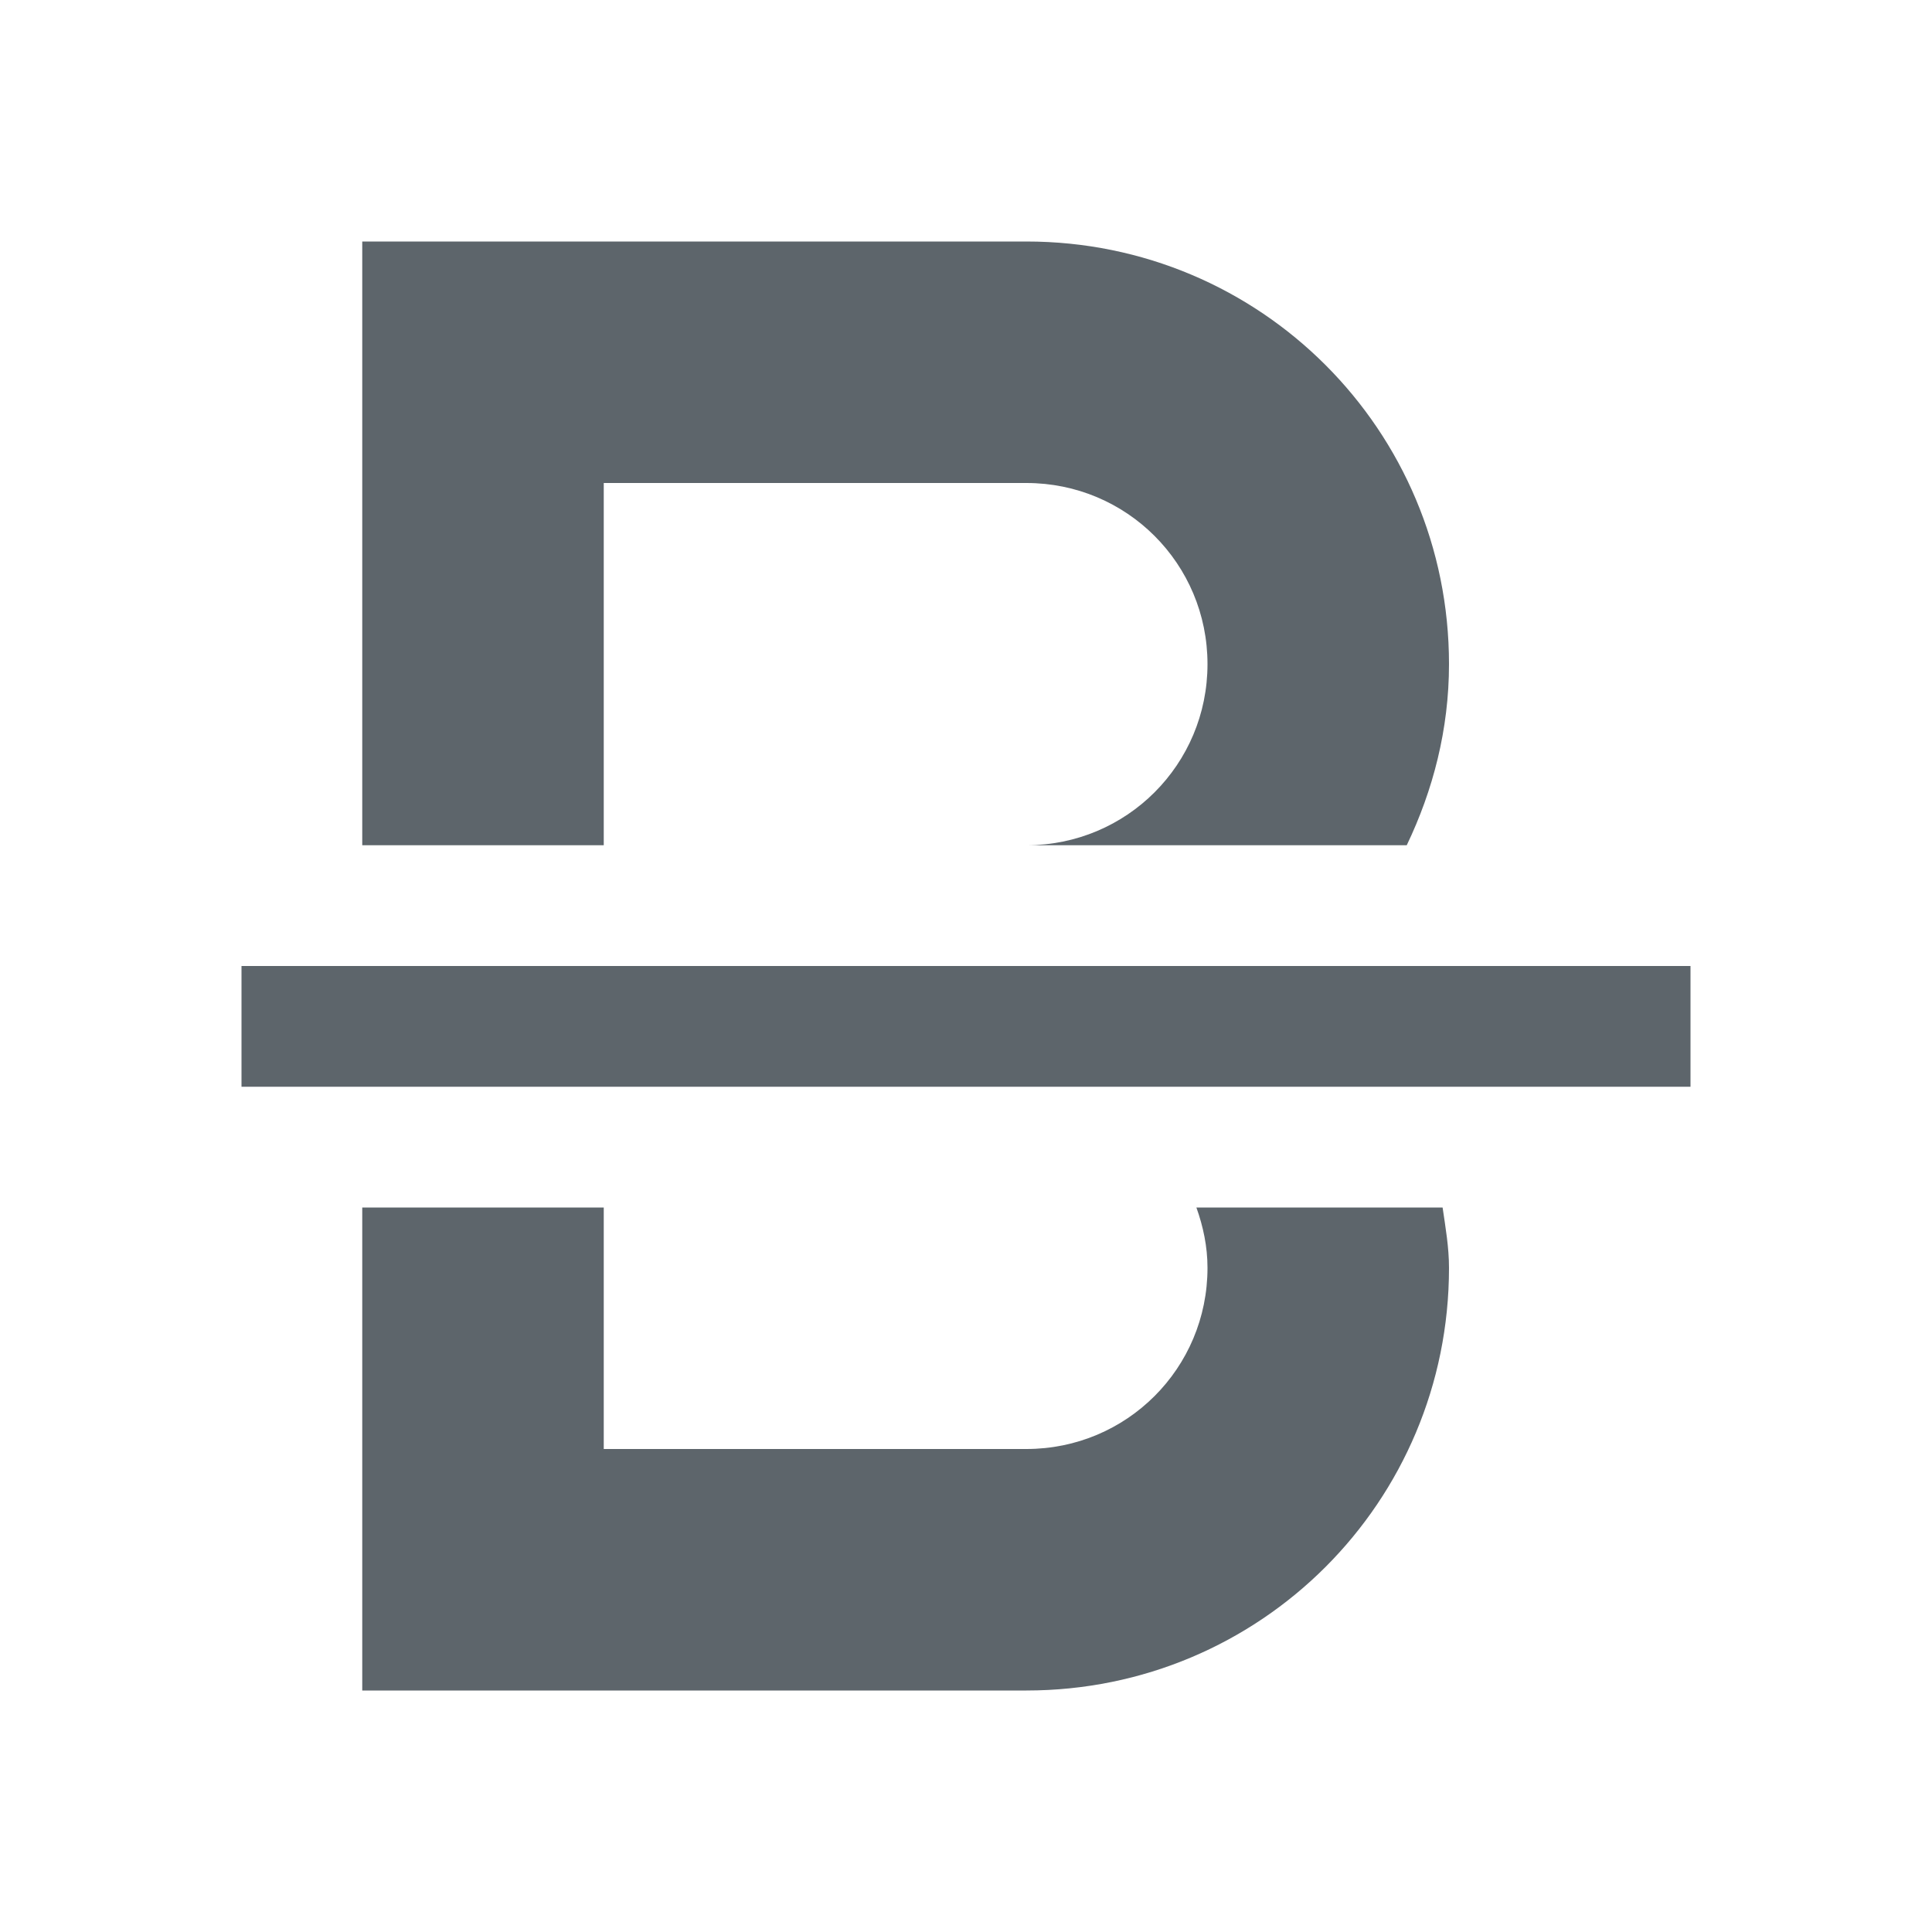
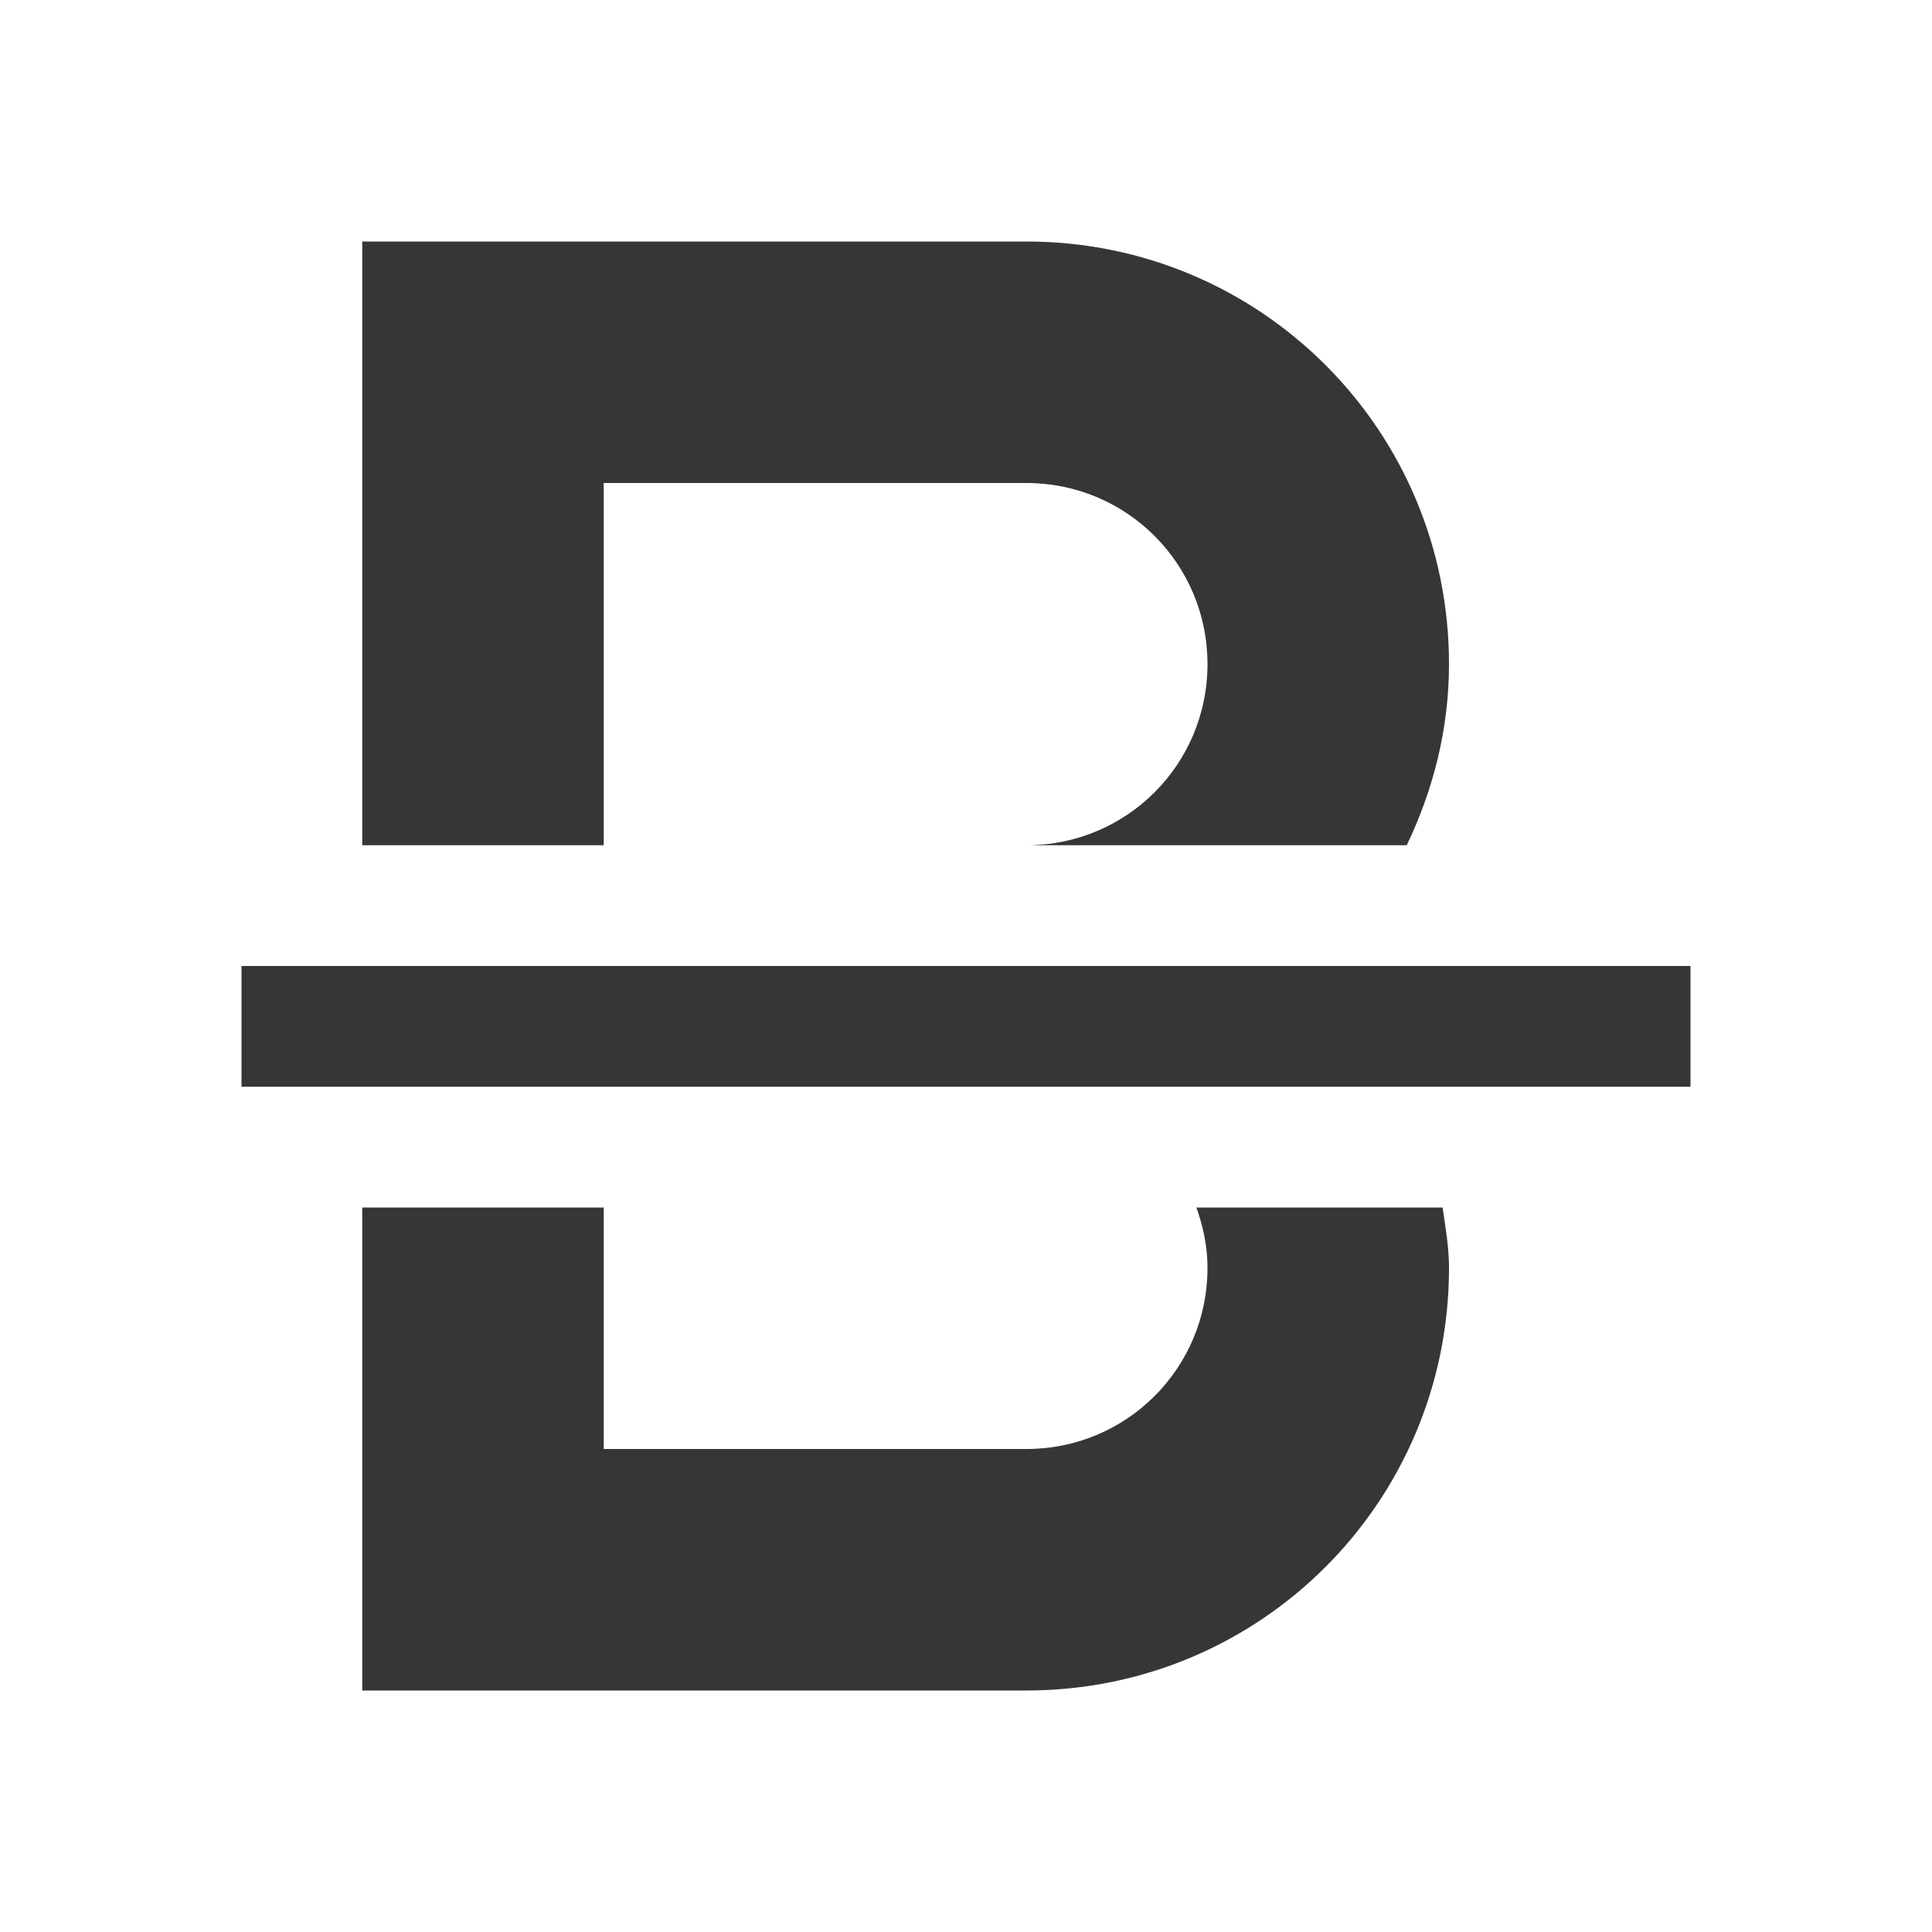
<svg xmlns="http://www.w3.org/2000/svg" width="16" height="16" version="1.1">
-   <path d="m3 2v2 3h2v-3h3.5c0.831 0 1.5 0.669 1.5 1.5s-0.669 1.5-1.5 1.5h3.15c0.218-0.455 0.35-0.96 0.35-1.5 0-1.939-1.561-3.5-3.5-3.5h-1.5-2-2zm0 8v4h2 1.5 0.5 1.5c1.939 0 3.5-1.561 3.5-3.5 0-0.171-0.029-0.335-0.053-0.5h-2.039c0.056 0.157 0.092 0.323 0.092 0.5 0 0.831-0.669 1.5-1.5 1.5h-1.5-2v-2h-2z" fill="#5d656b" stroke-linecap="square" stroke-width="2" />
-   <g fill="#5d656b">
+   <path d="m3 2v2 3h2v-3h3.5c0.831 0 1.5 0.669 1.5 1.5s-0.669 1.5-1.5 1.5h3.15c0.218-0.455 0.35-0.96 0.35-1.5 0-1.939-1.561-3.5-3.5-3.5h-1.5-2-2zm0 8v4h2 1.5 0.5 1.5c1.939 0 3.5-1.561 3.5-3.5 0-0.171-0.029-0.335-0.053-0.5h-2.039c0.056 0.157 0.092 0.323 0.092 0.5 0 0.831-0.669 1.5-1.5 1.5h-1.5-2v-2h-2z" fill="#363636" stroke-linecap="square" stroke-width="2" />
+   <g fill="#363636">
    <path d="m2 8v1h12v-1z" />
  </g>
</svg>
